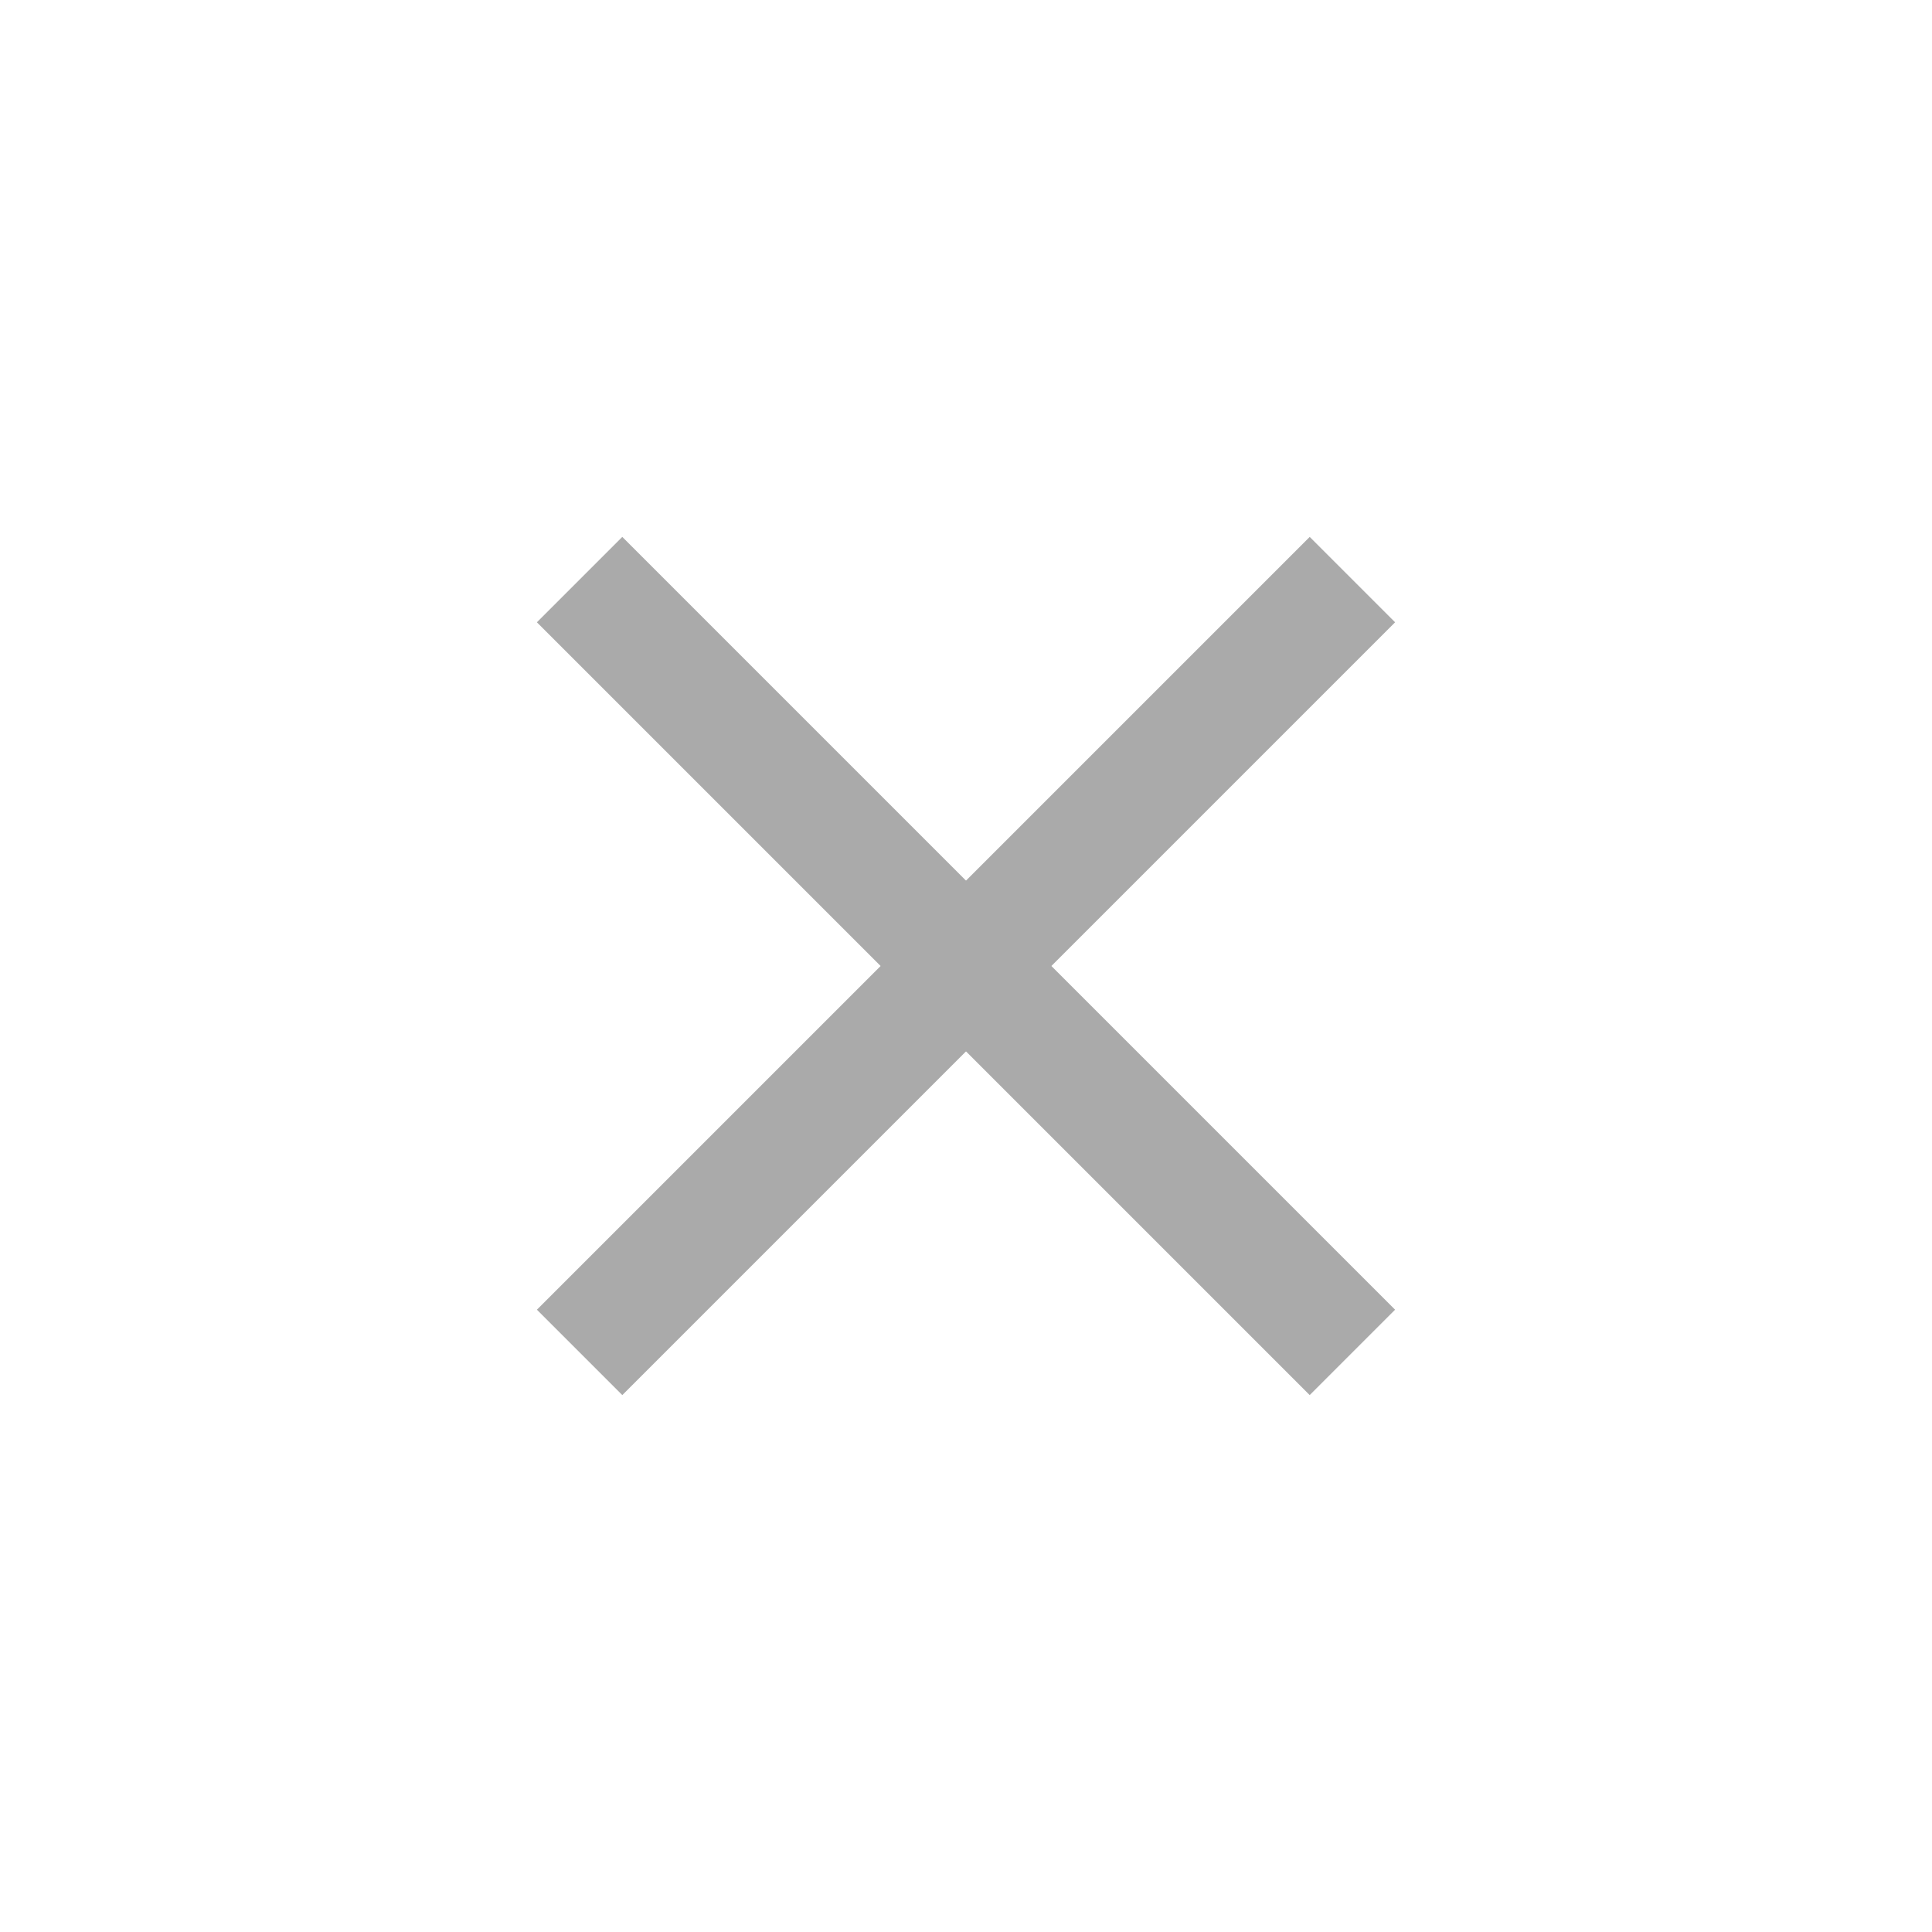
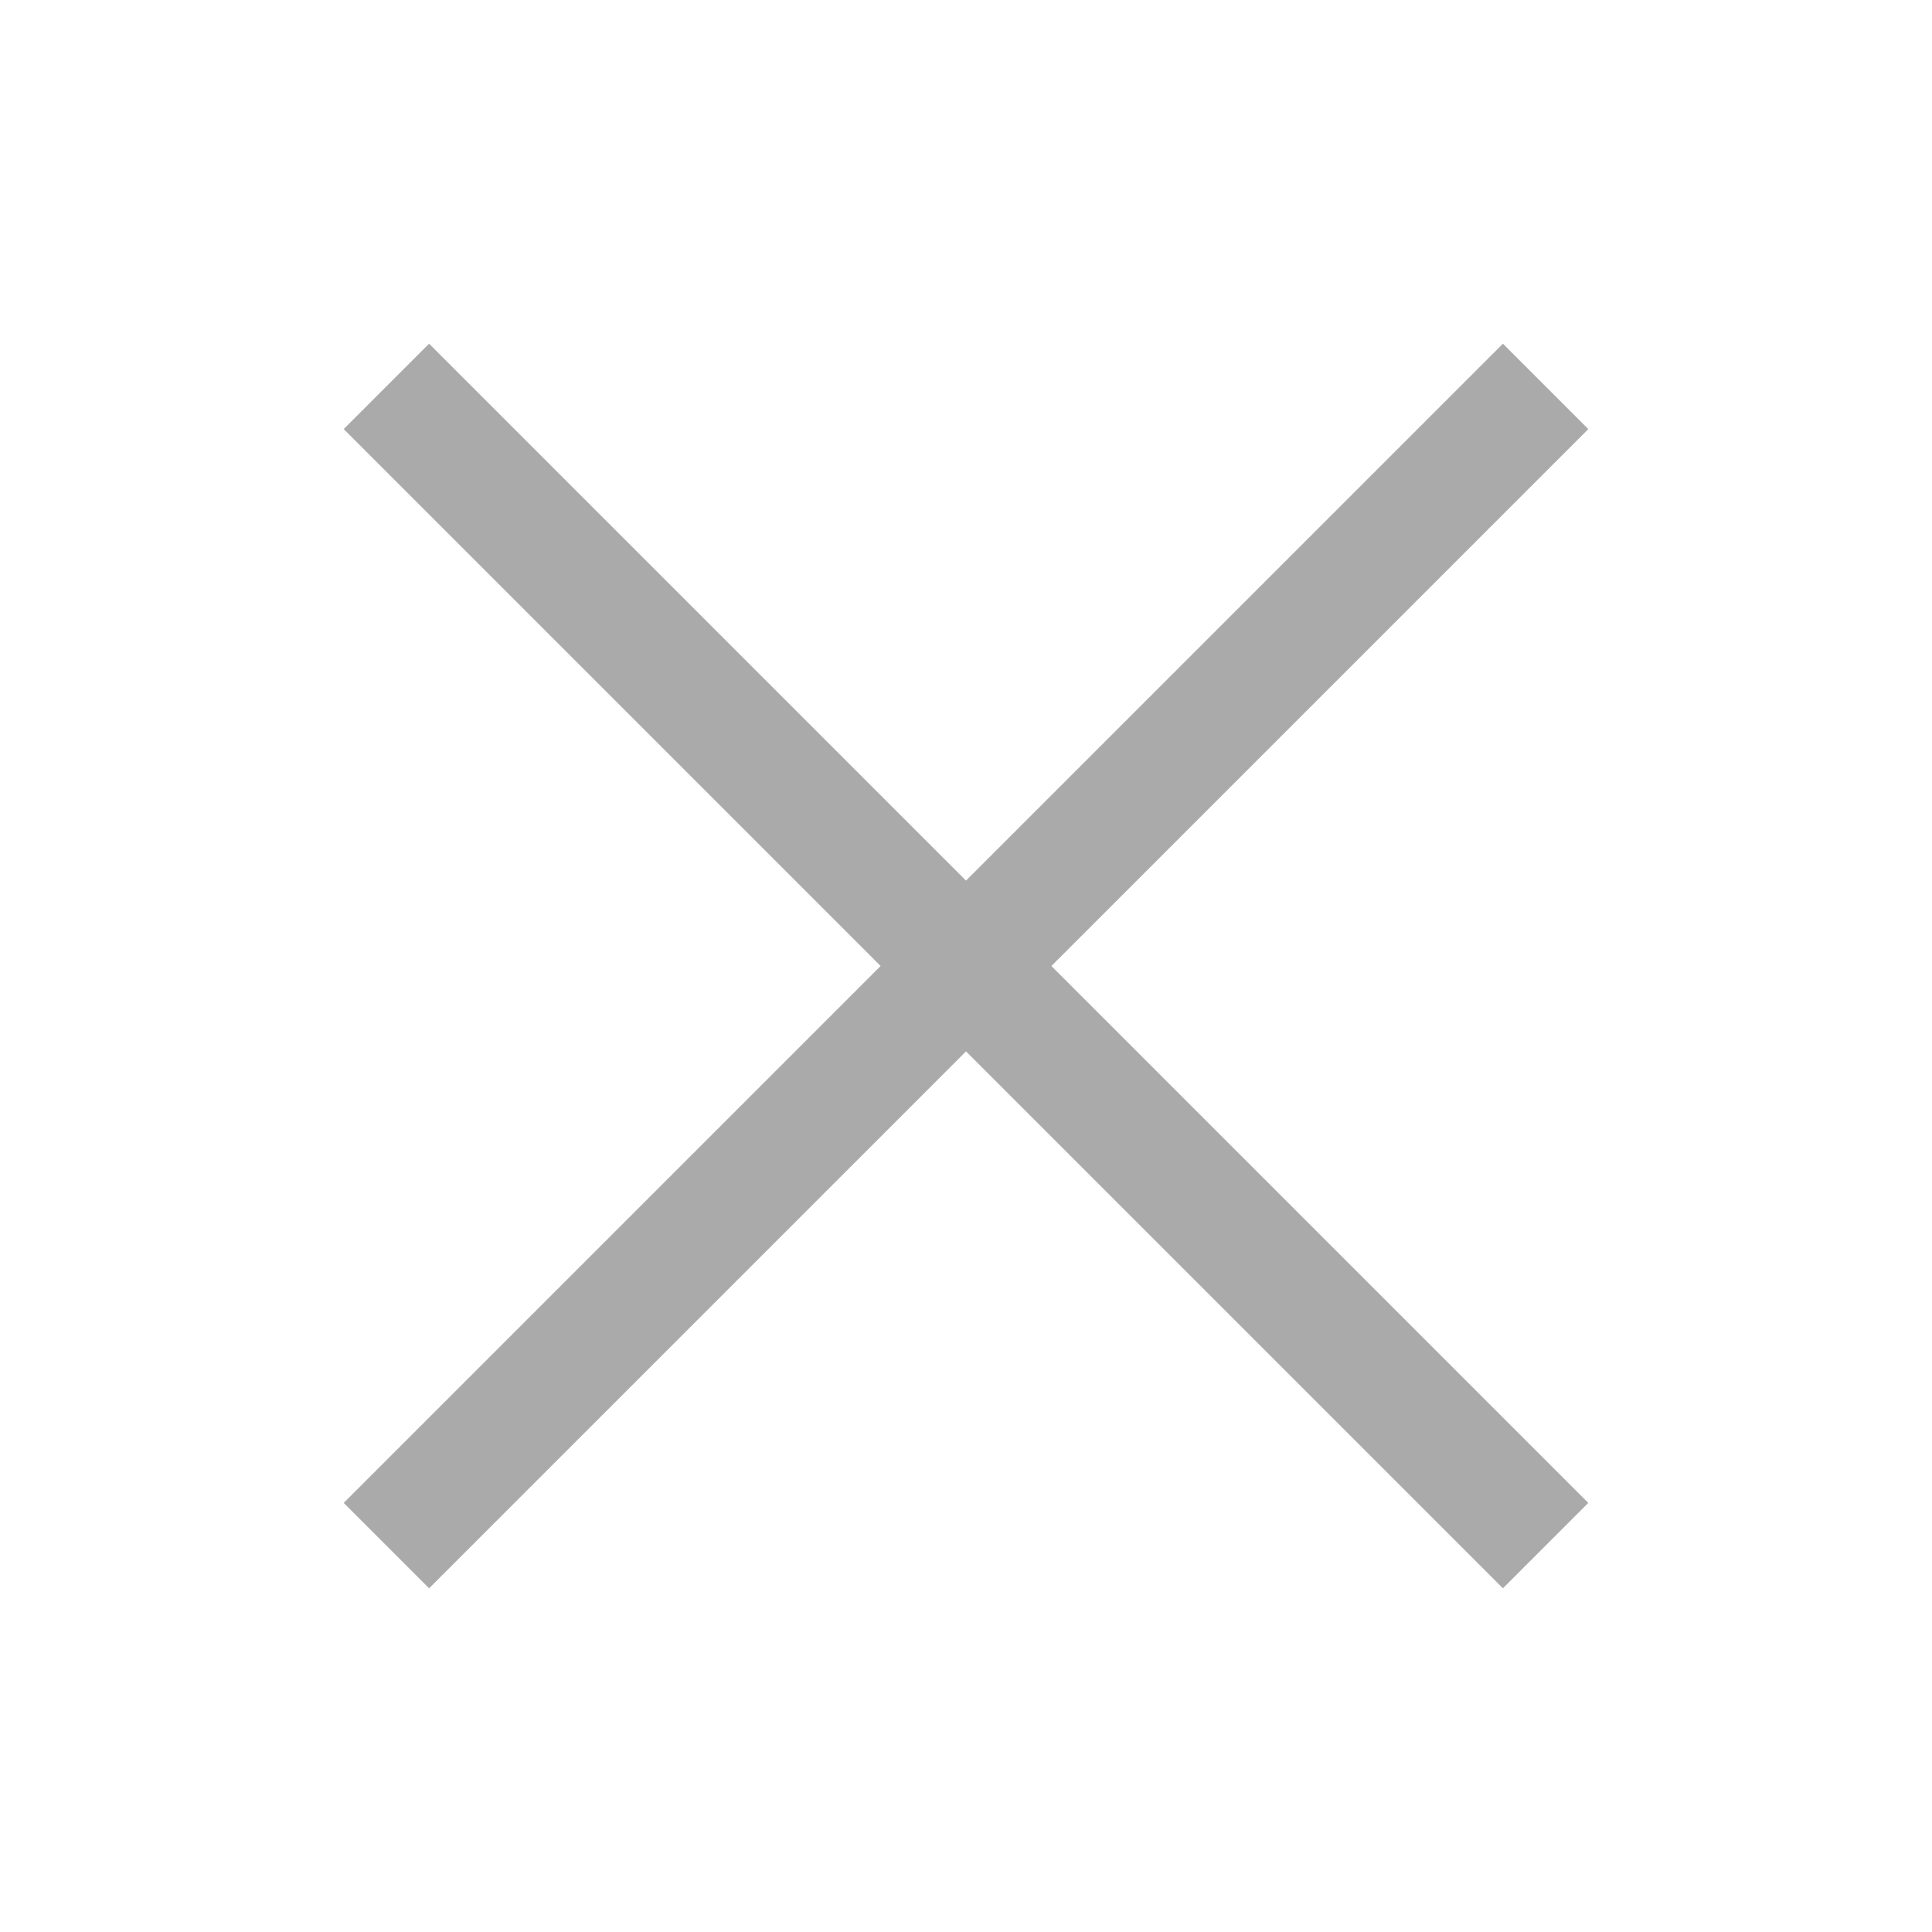
<svg xmlns="http://www.w3.org/2000/svg" class="svg-icon svg-xpm x" viewBox="0 0 20 20">
  <g stroke-width="1.25" fill="none" stroke="#aaa">
-     <line x1="6" x2="14" y1="6" y2="14" />
-     <line x1="14" x2="6" y1="6" y2="14" />
+     <line x1="4" x2="16" y1="4" y2="16" />
+     <line x1="16" x2="4" y1="4" y2="16" />
  </g>
</svg>
